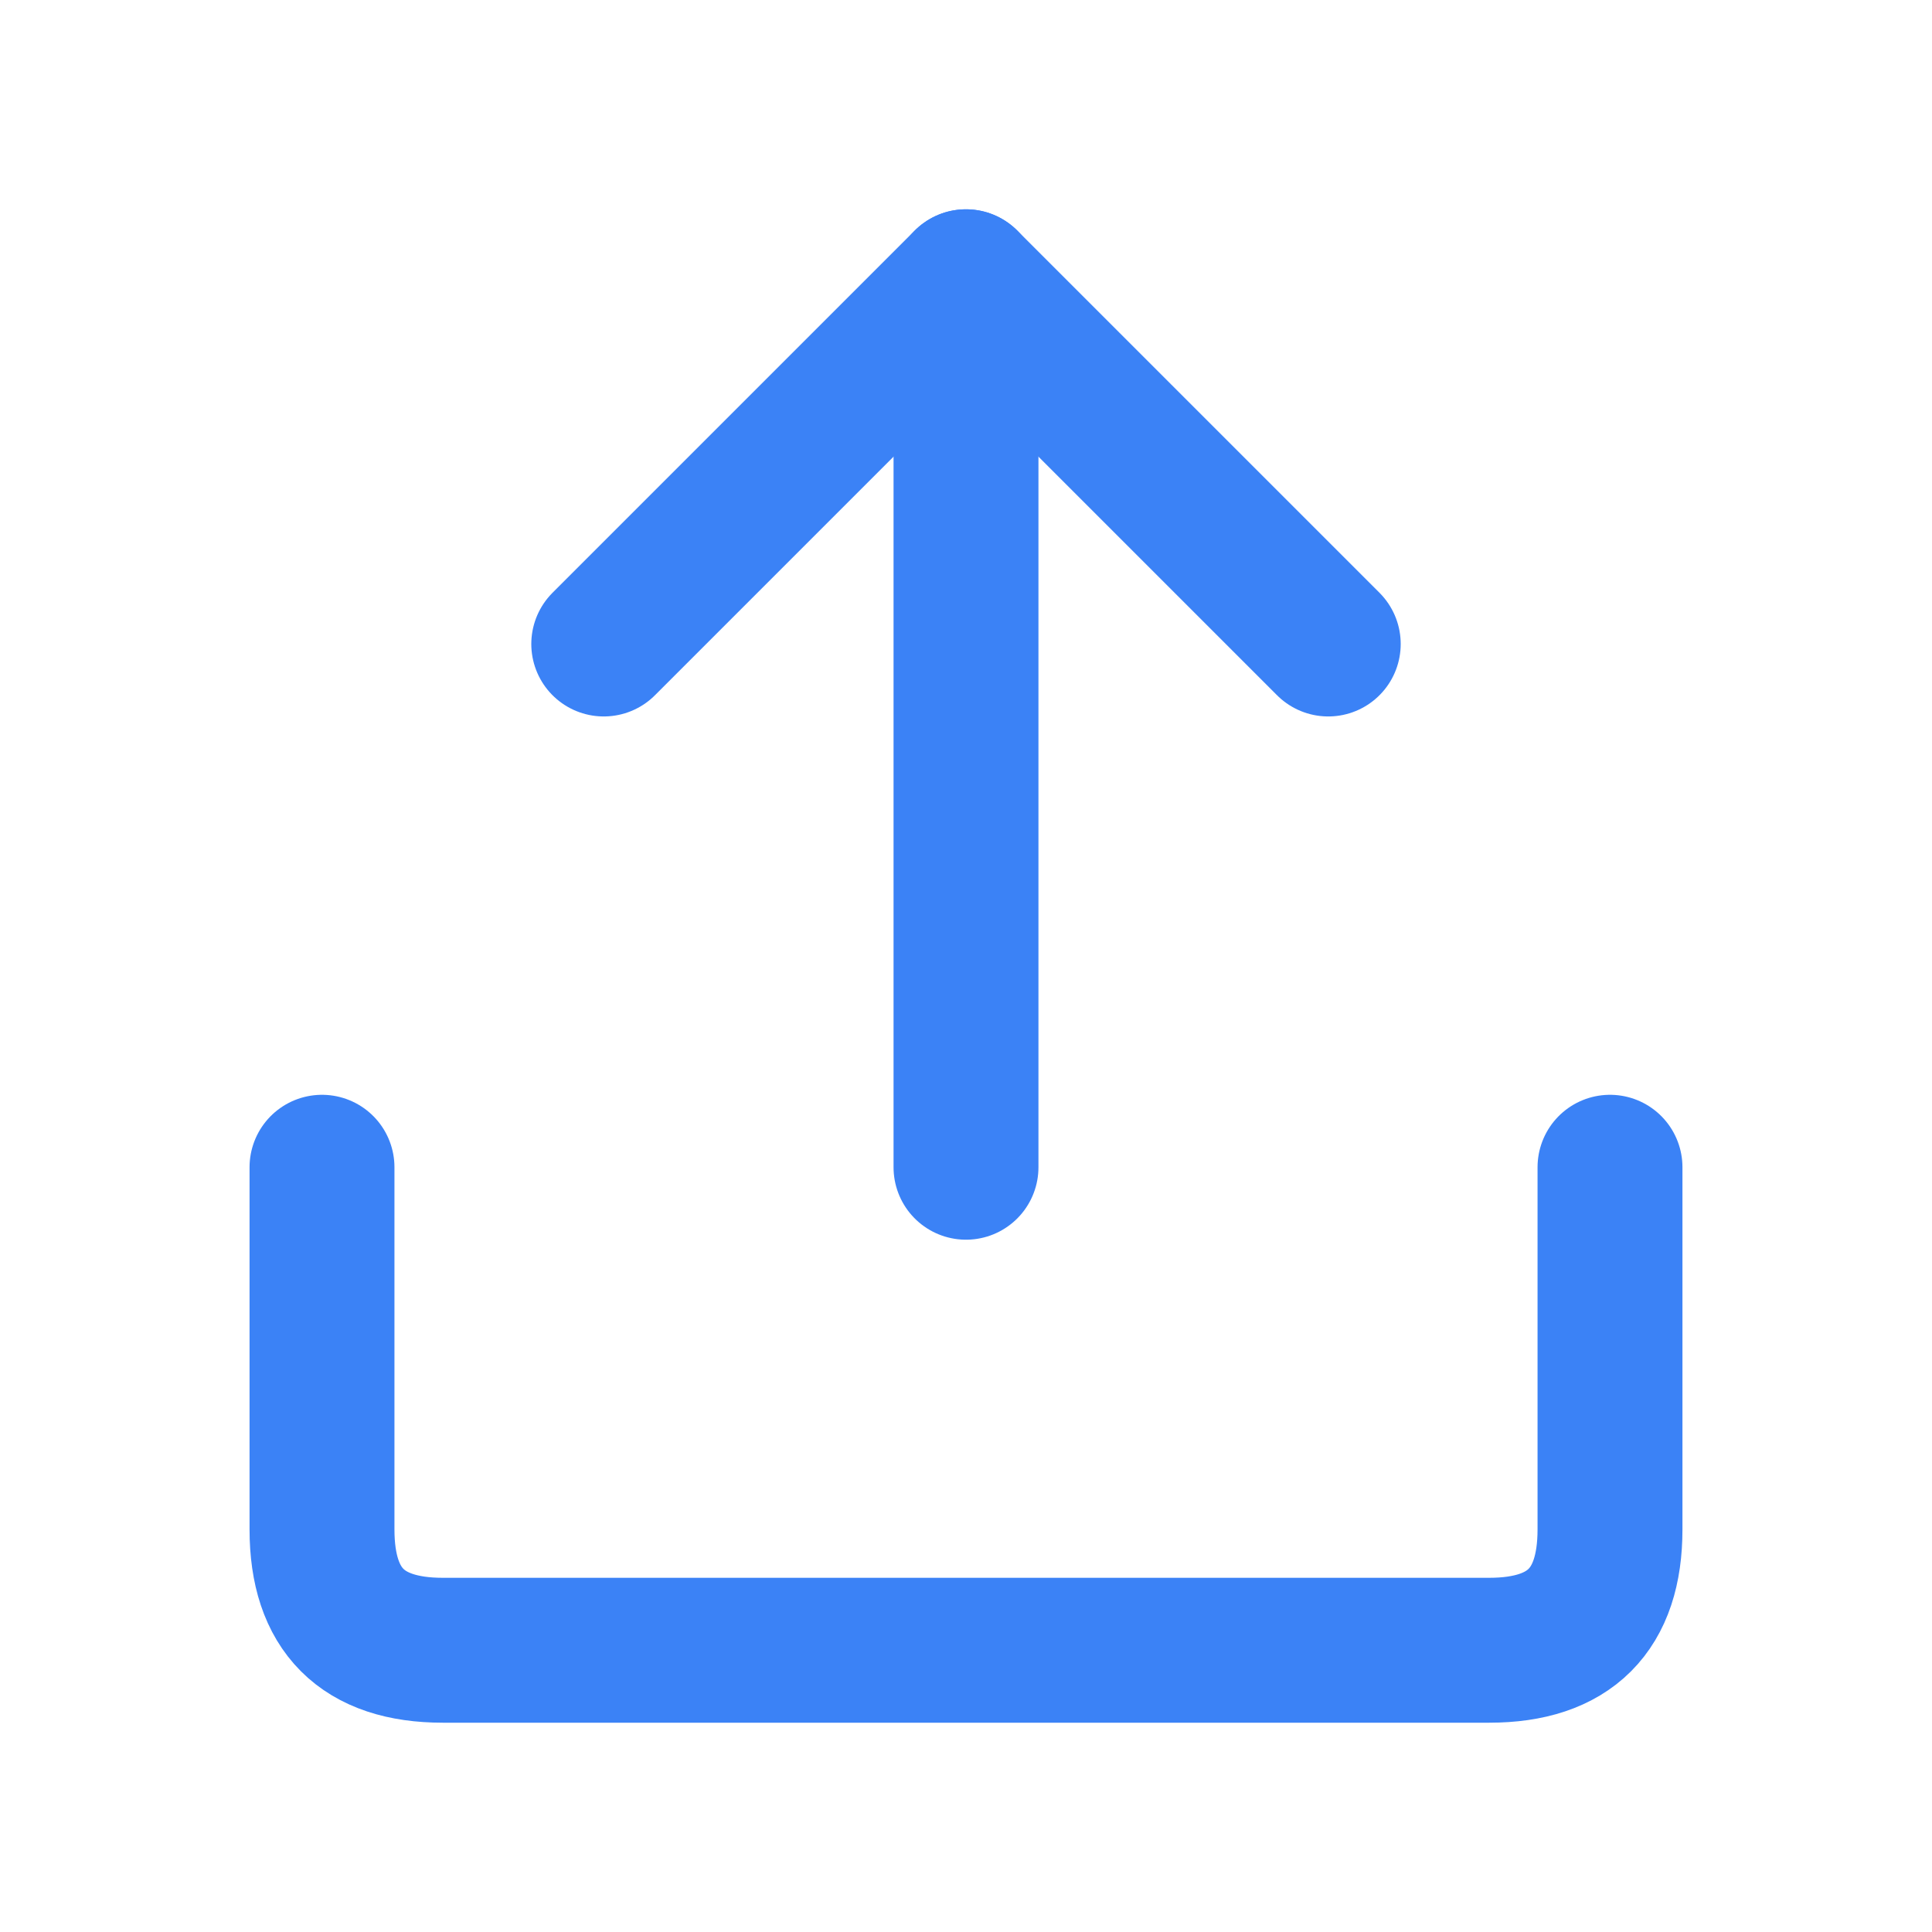
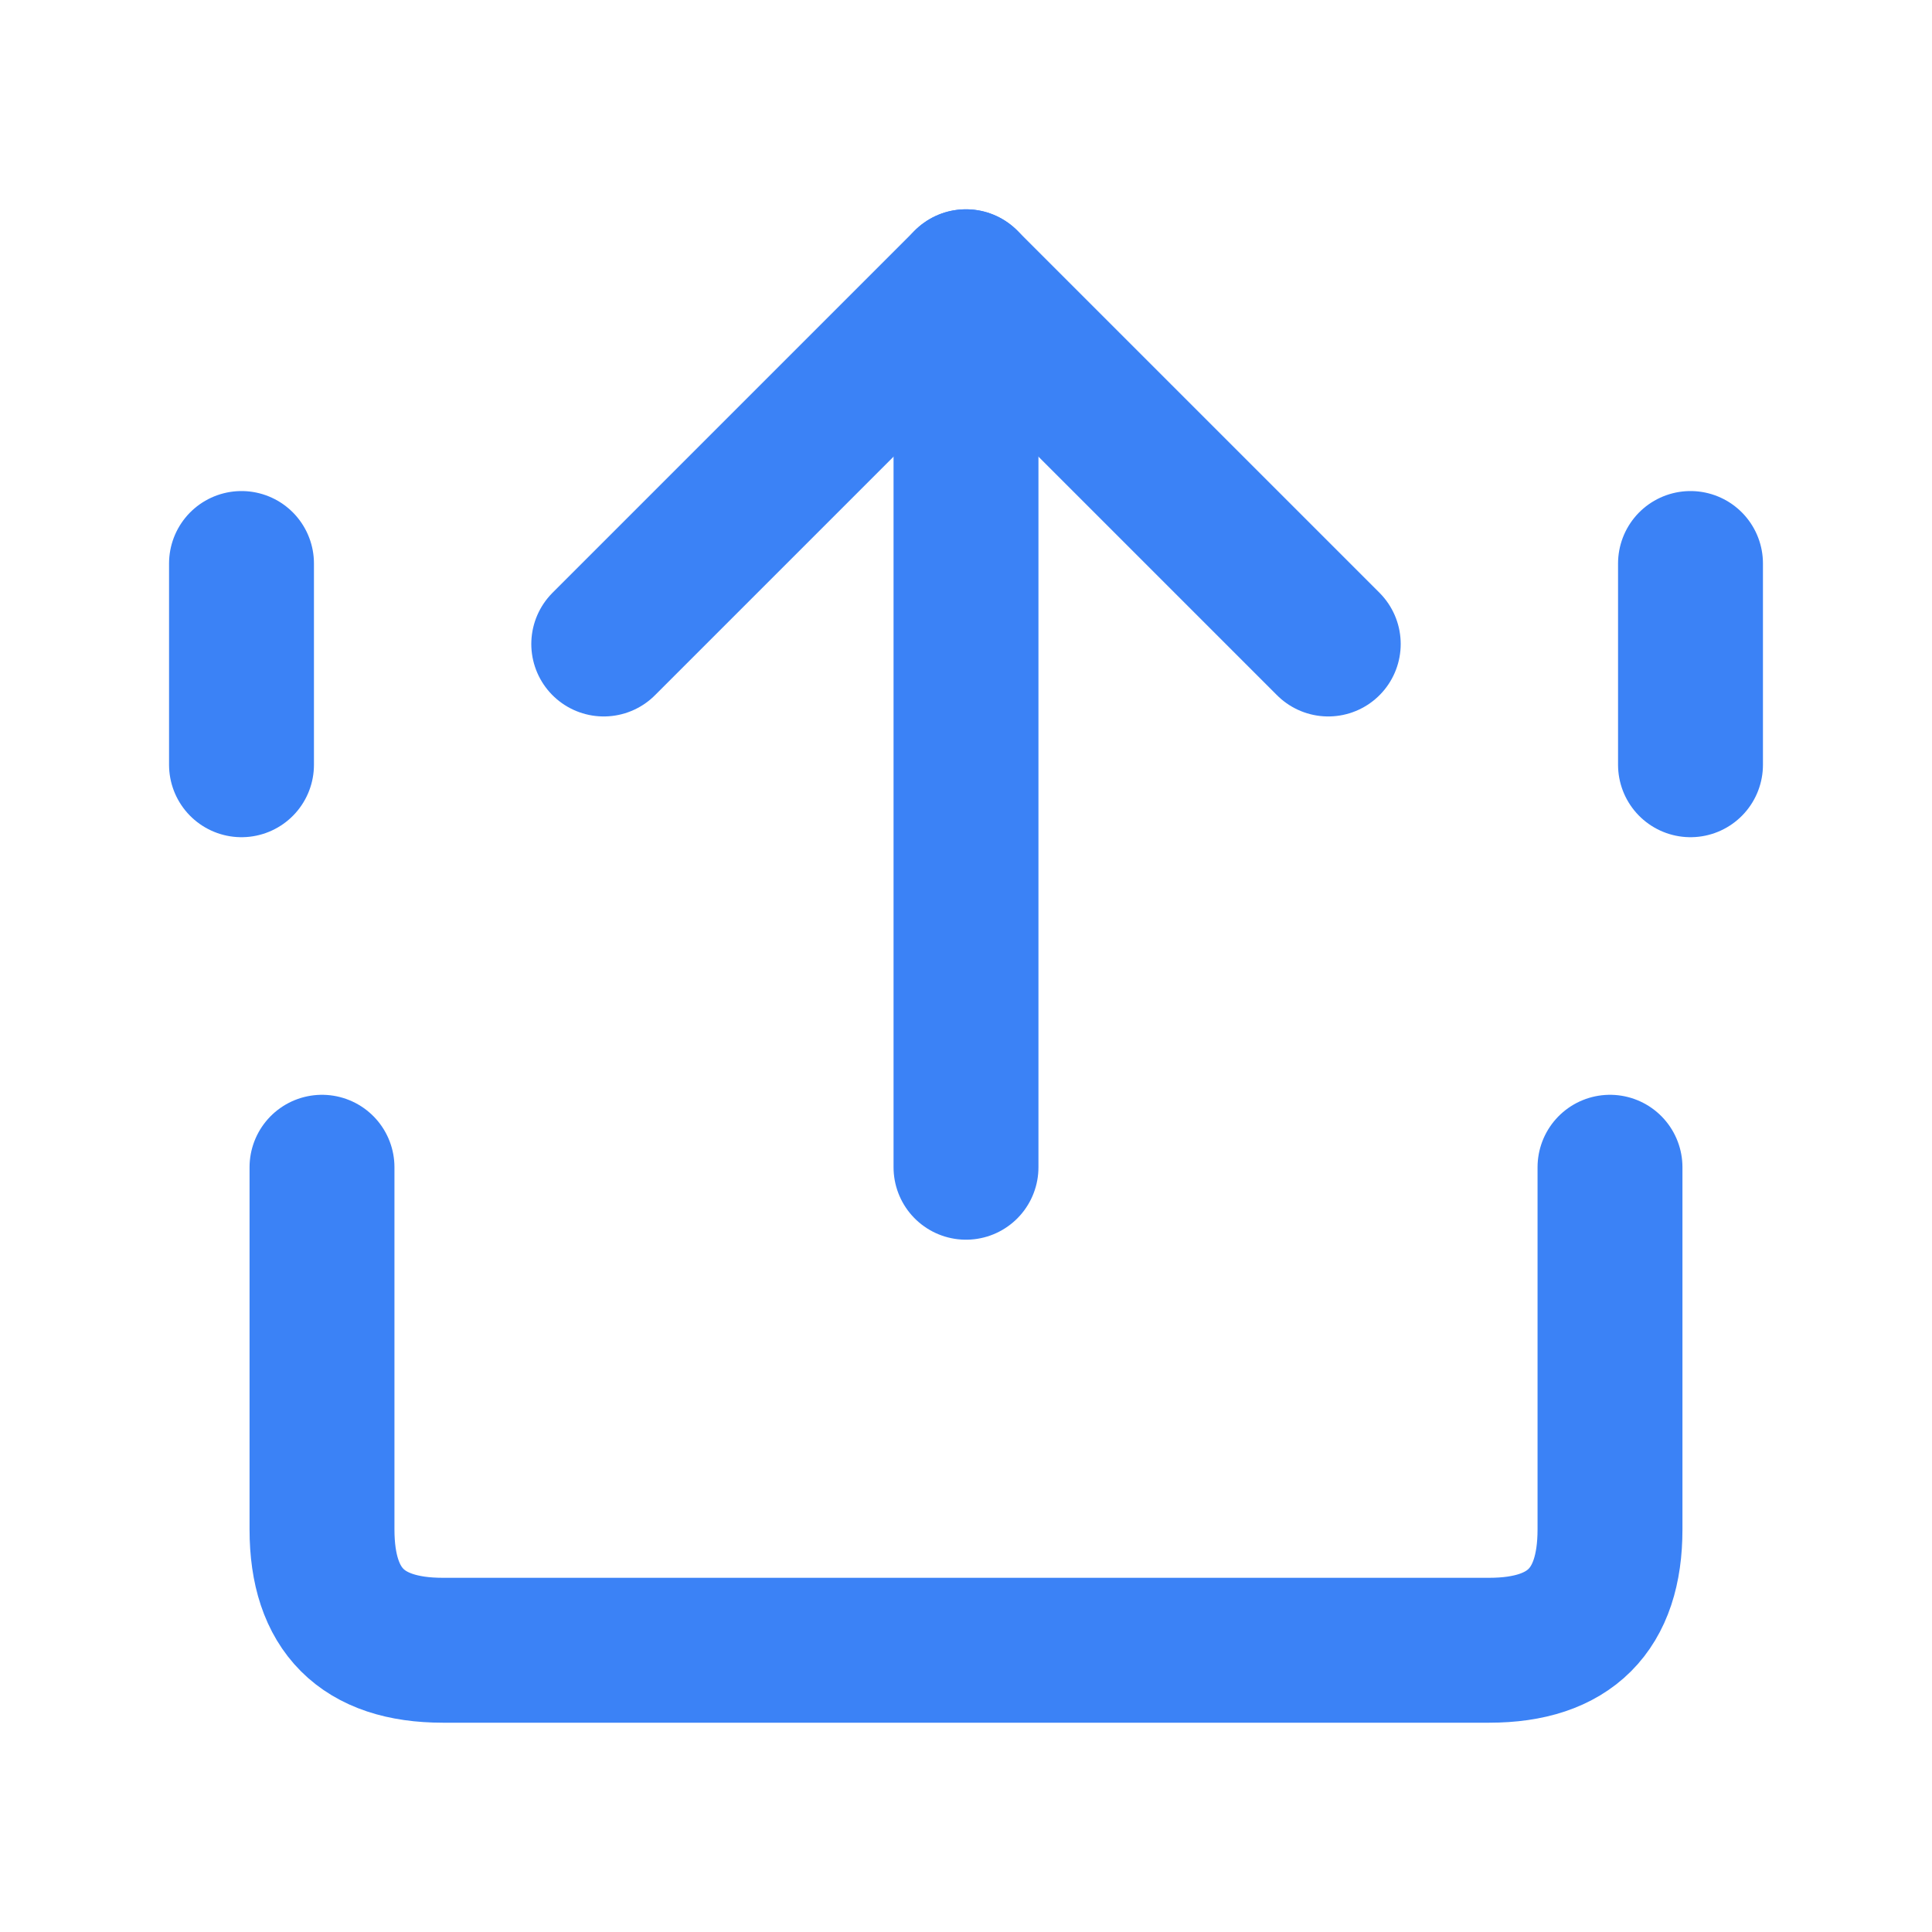
<svg xmlns="http://www.w3.org/2000/svg" viewBox="0 0 24 24" fill="none" stroke="#3b82f6" stroke-width="1.8" stroke-linecap="round" stroke-linejoin="round">
  <line x1="12" y1="3.5" x2="12" y2="14.5" />
  <path d="M7.5 8 L12 3.5 L16.5 8" />
  <path d="M4 14.5 V19 Q4 20.5 5.5 20.5 H18.5 Q20 20.5 20 19 V14.5" />
+   <line x1="3" y1="7" x2="3" y2="9.5" />
+   <line x1="21" y1="7" x2="21" y2="9.5" />
</svg>
